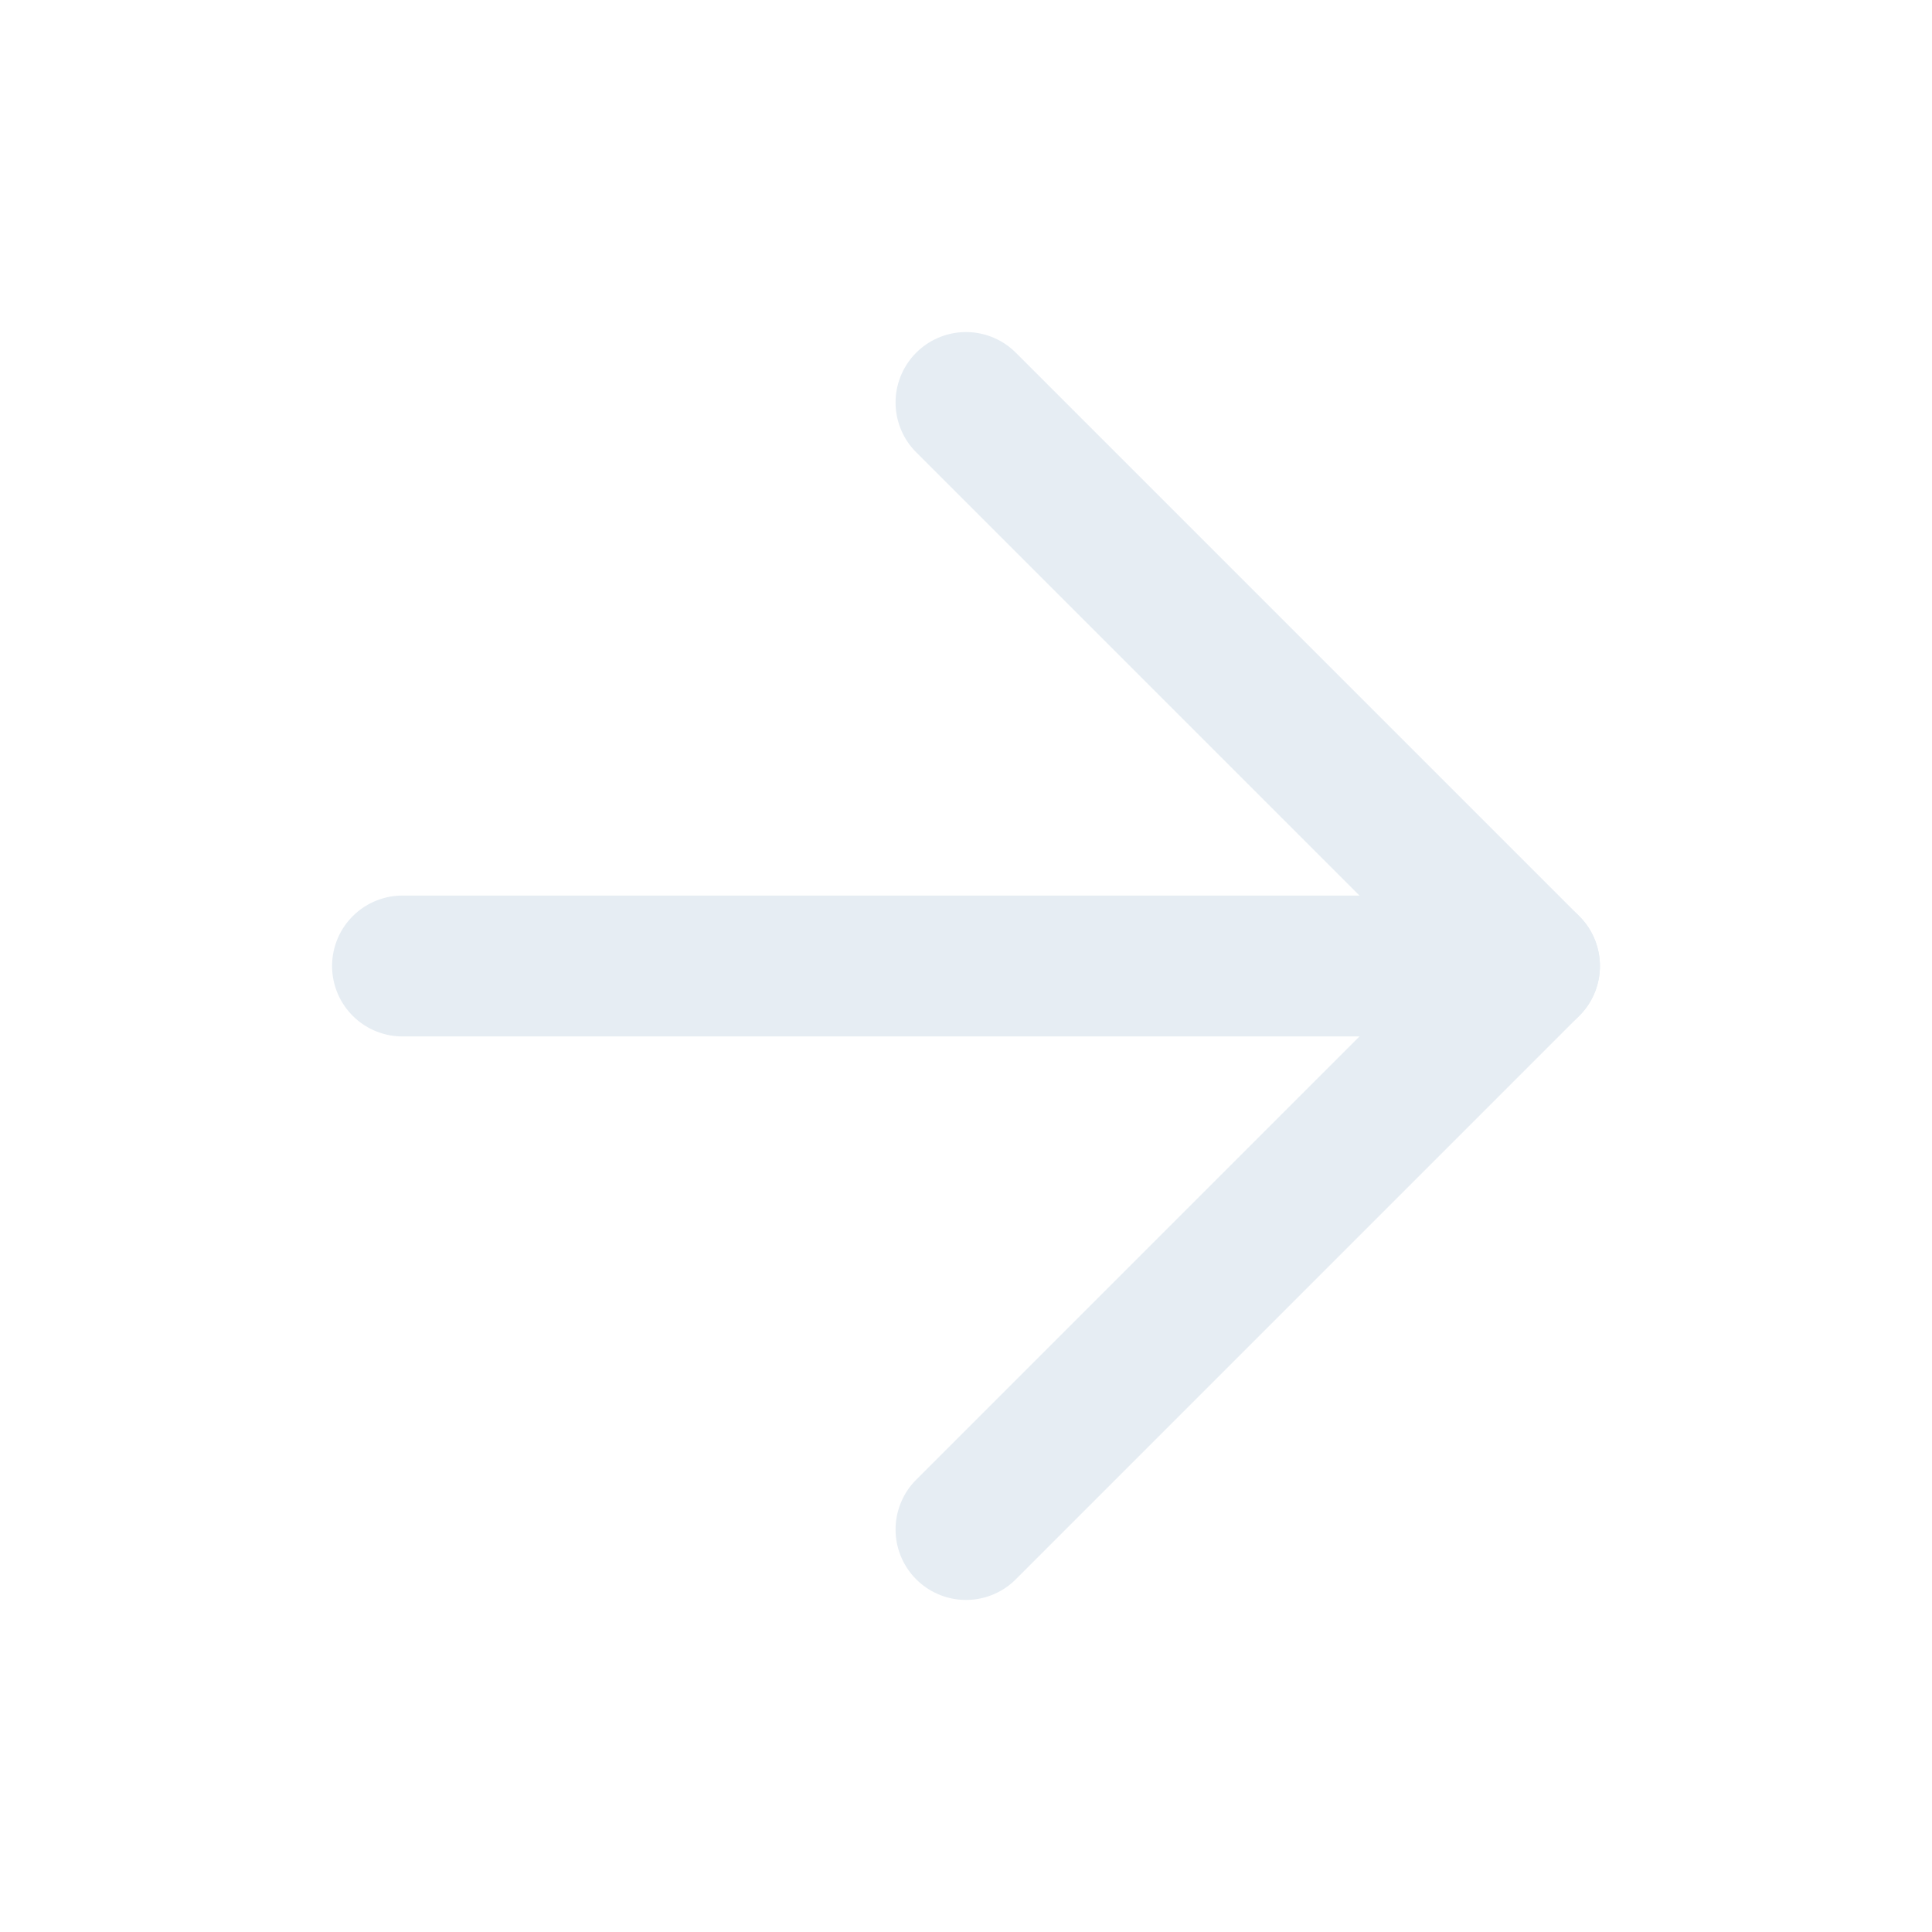
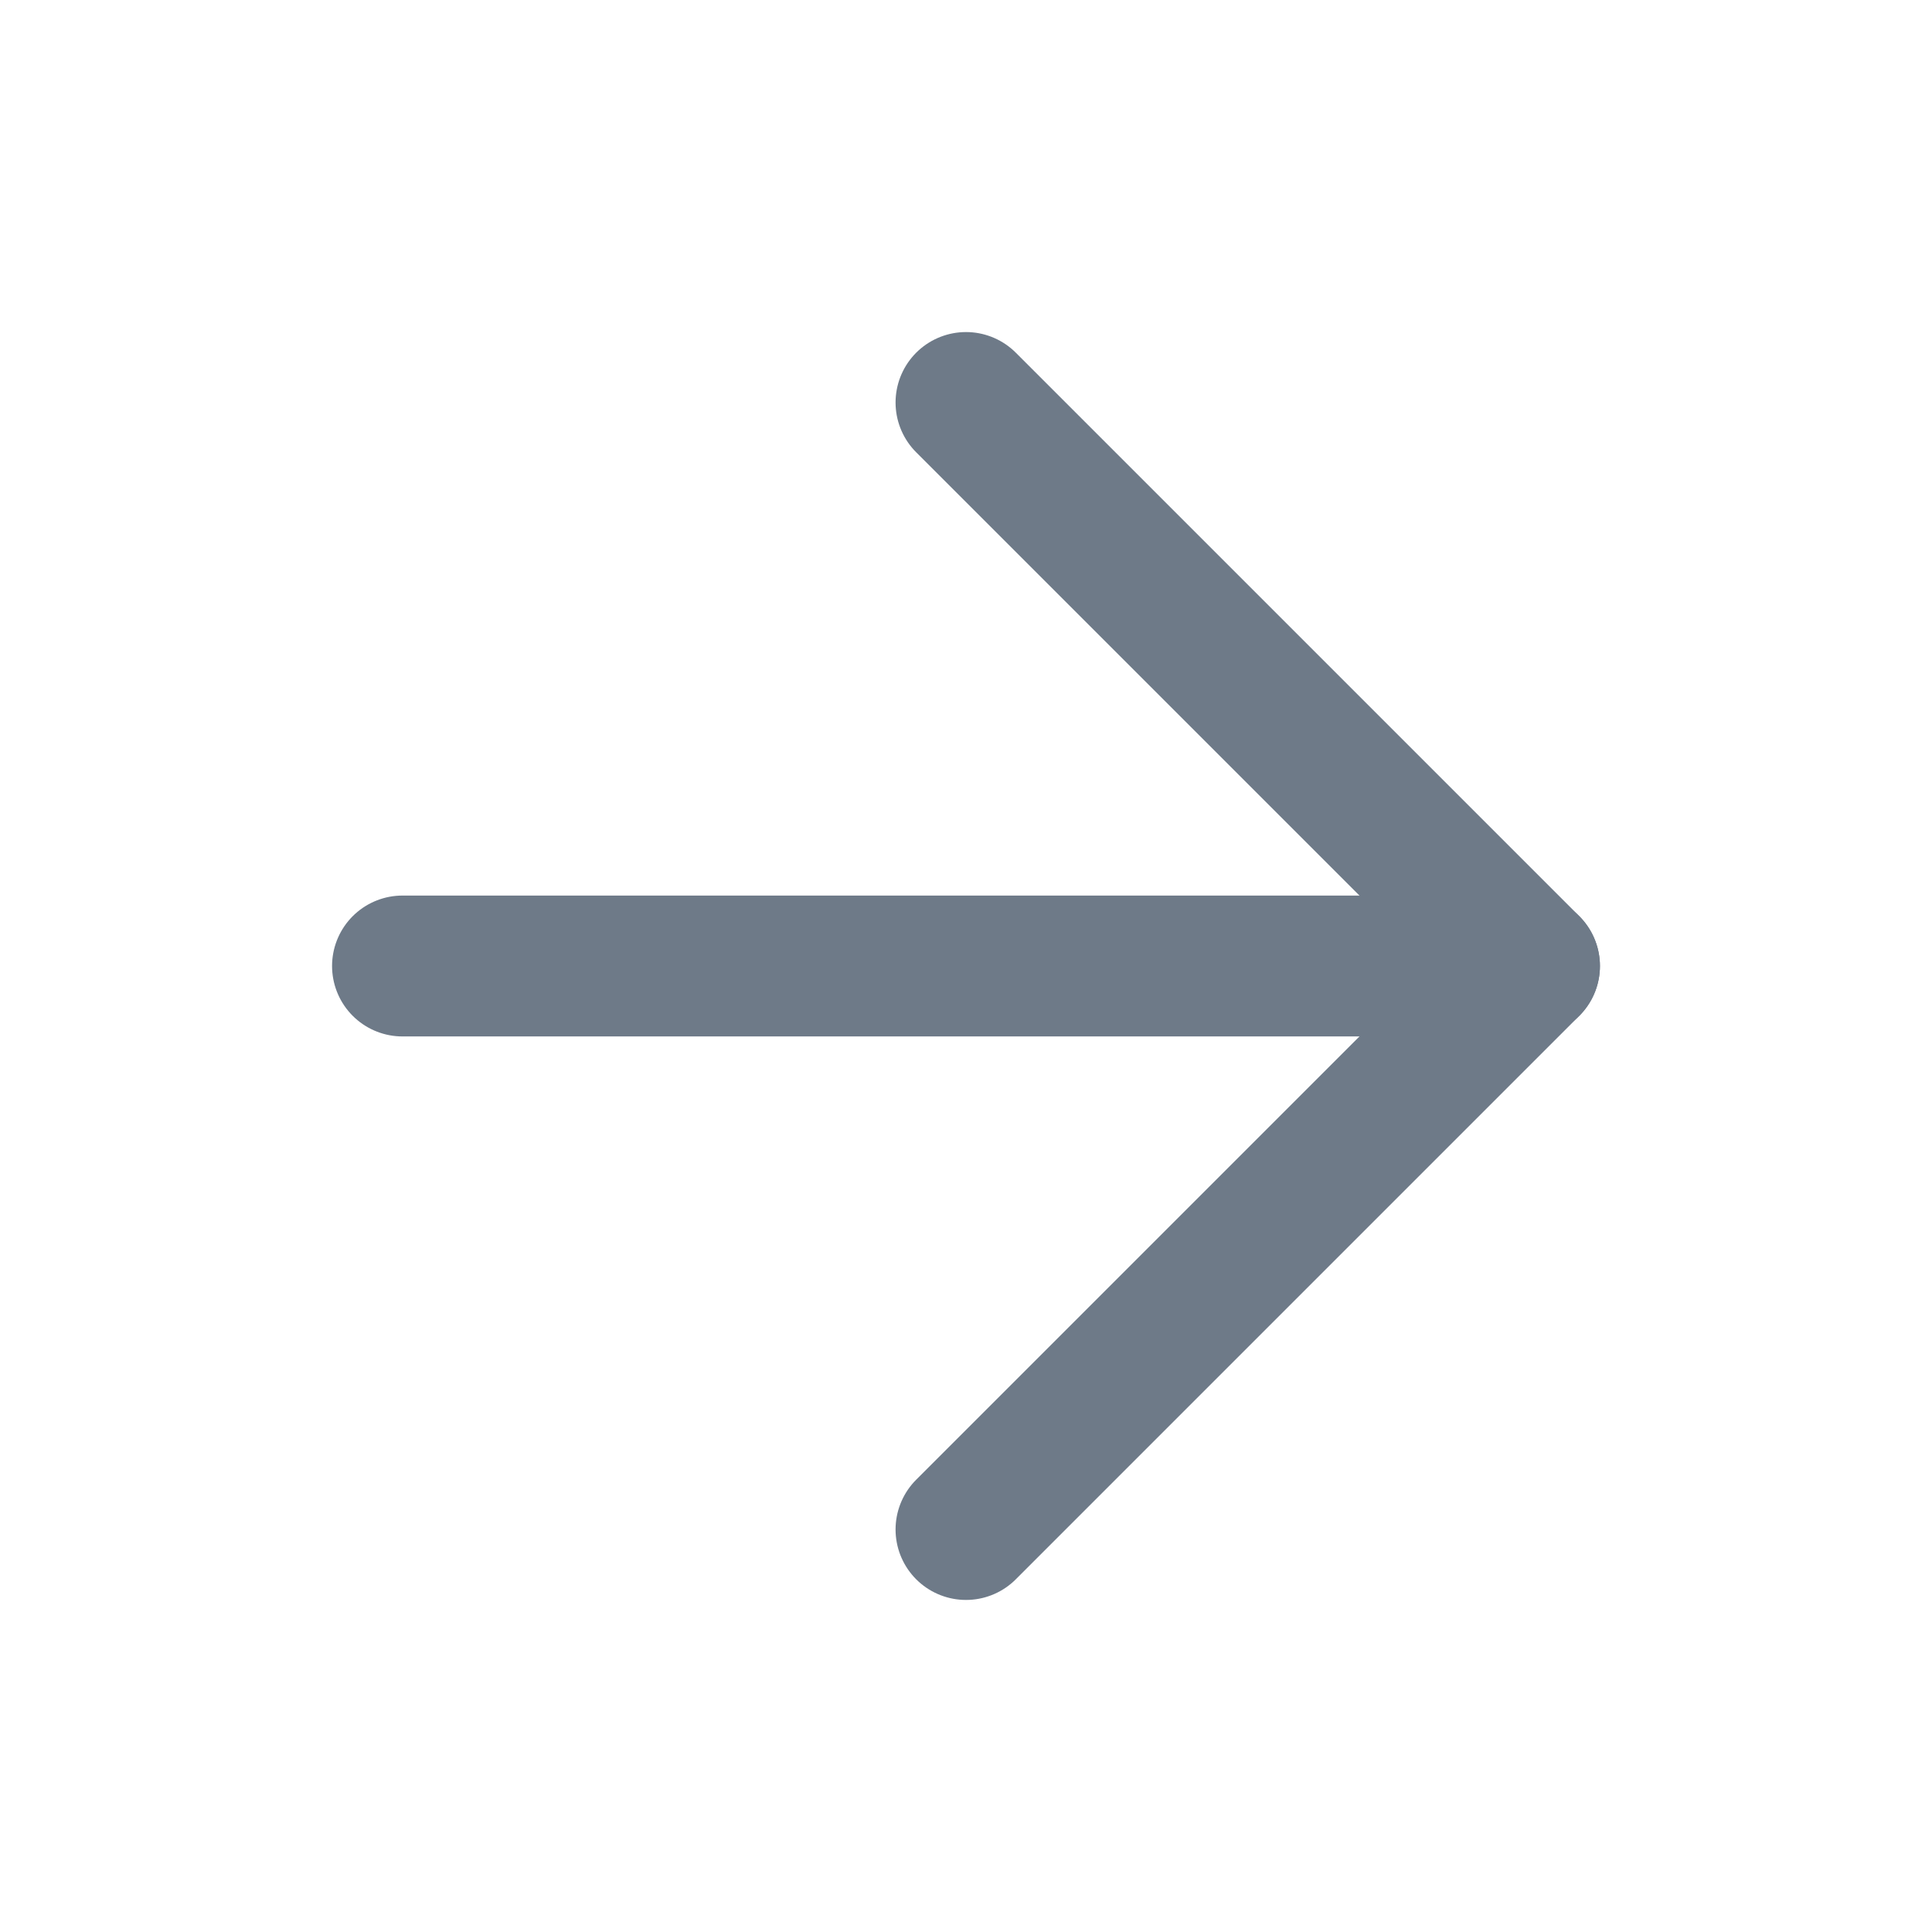
<svg xmlns="http://www.w3.org/2000/svg" viewBox="0 0 24 24" width="24" height="24">
-   <style type="text/css" id="current-color-scheme">.ColorScheme-Text{color:#e6edf3;}</style>
+   <style type="text/css" id="current-color-scheme">.ColorScheme-Text{color:#6e7a88;}</style>
  <g class="ColorScheme-Text" fill="none" stroke="currentColor" stroke-width="1.75" stroke-linecap="round" stroke-linejoin="round">
    <path d="M5 12h14" />
    <path d="m12 5 7 7-7 7" />
  </g>
</svg>
